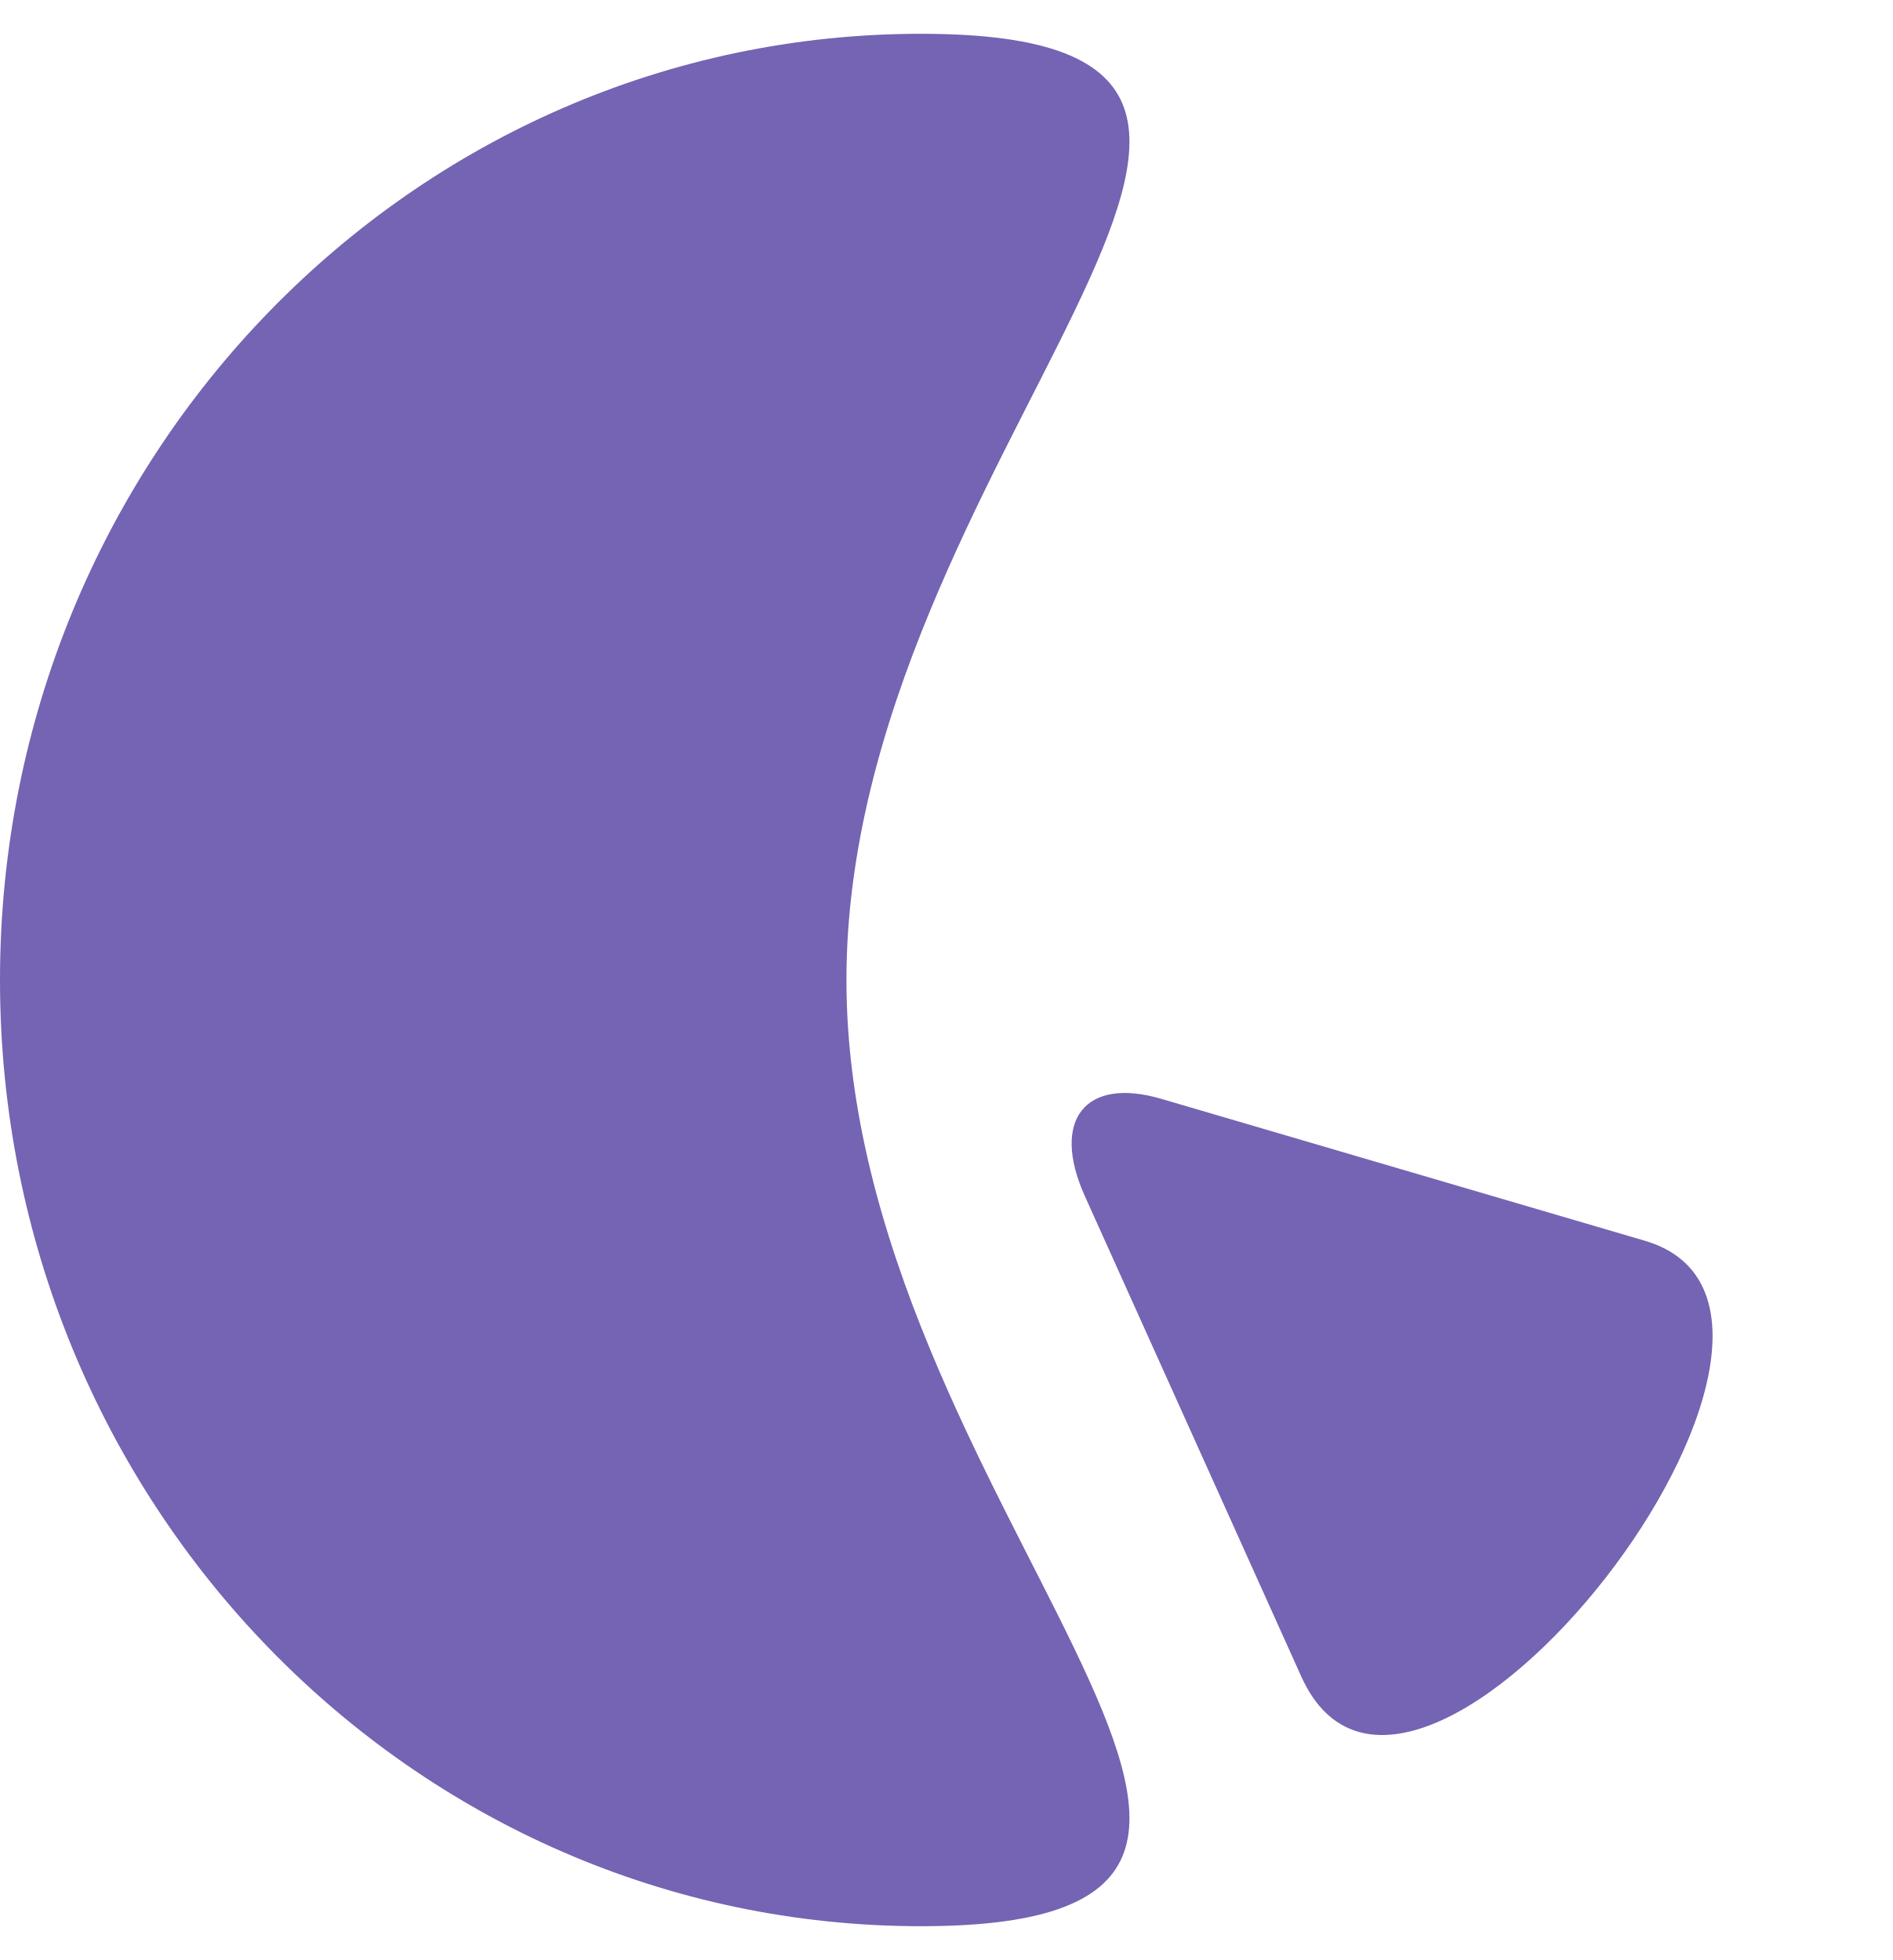
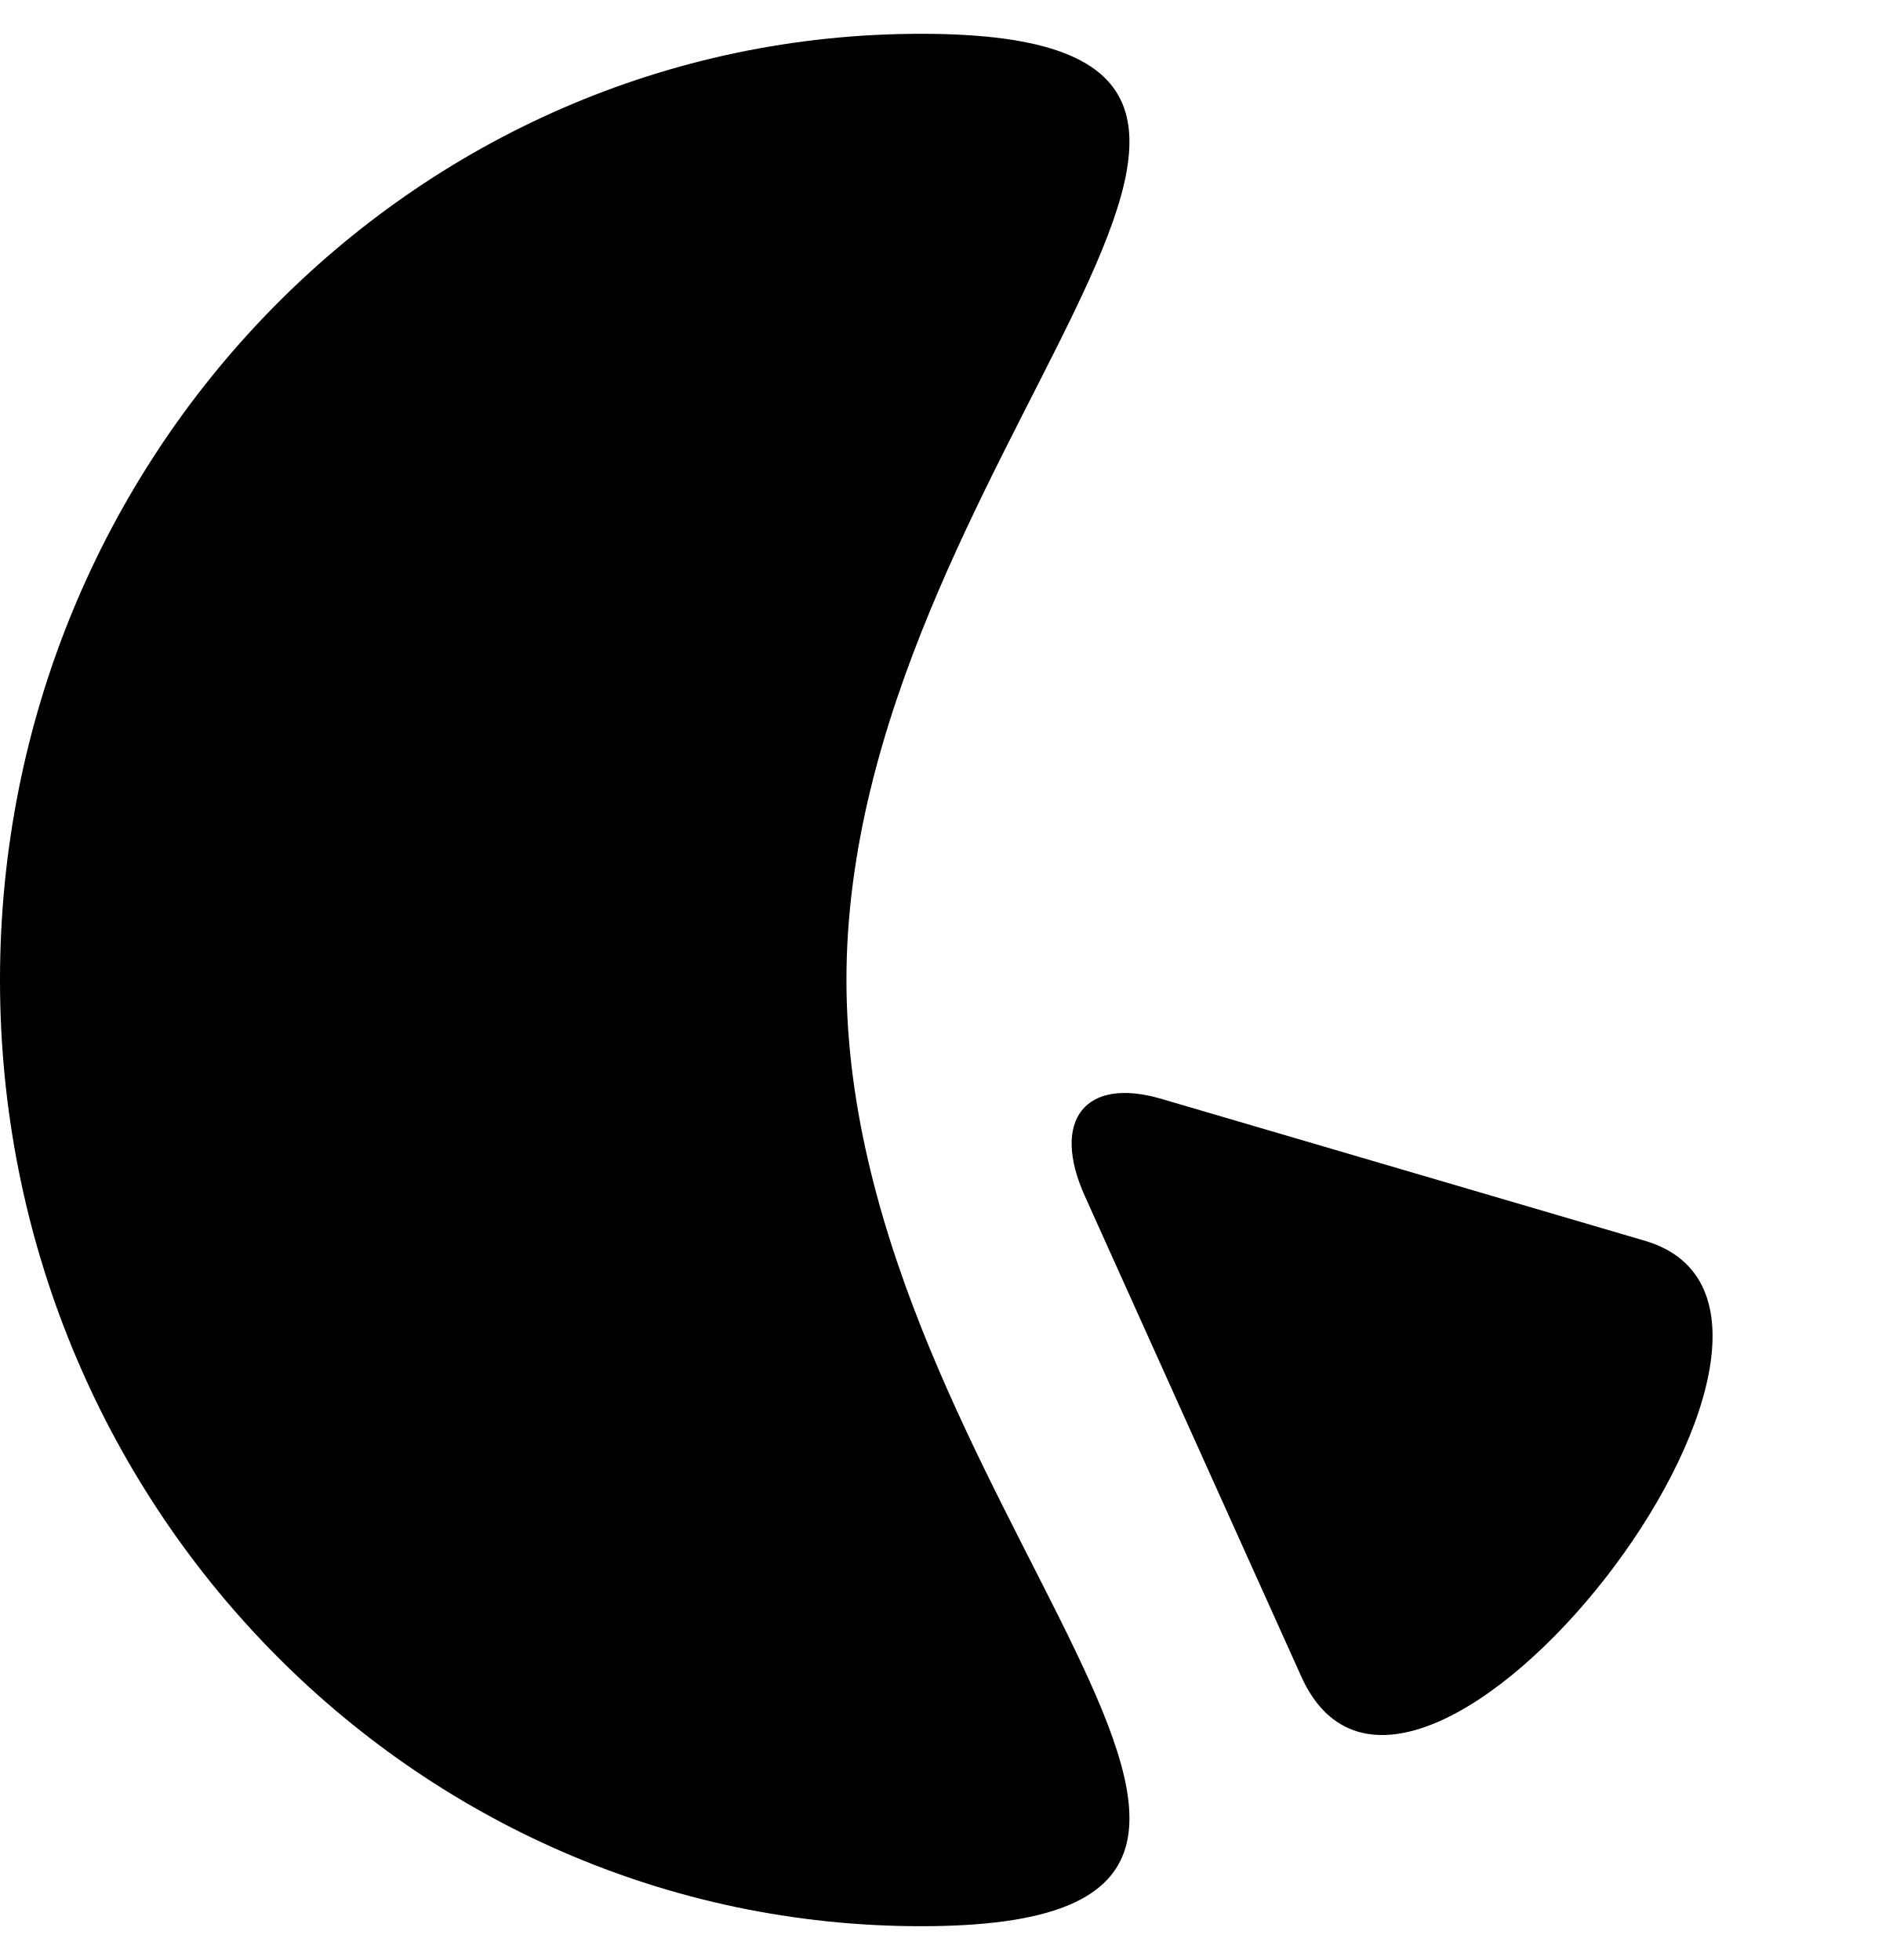
<svg xmlns="http://www.w3.org/2000/svg" width="28" height="29" viewBox="0 0 28 29" aria-label="Lemonado" role="img">
-   <path d="M12.521 14.5C12.521 22.232 21.153 28.5 13.627 28.5C6.101 28.5 0 22.232 0 14.5C0 6.768 6.101 0.5 13.627 0.5C21.153 0.5 12.521 6.768 12.521 14.5Z" fill="#7563B3" />
-   <path d="M19.249 24.805C20.899 28.465 27.905 19.409 24.331 18.358L17.177 16.258C16.049 15.927 15.542 16.576 16.049 17.7L19.249 24.805Z" fill="#7563B3" />
+   <path d="M12.521 14.5C12.521 22.232 21.153 28.5 13.627 28.5C6.101 28.5 0 22.232 0 14.5C0 6.768 6.101 0.5 13.627 0.5C21.153 0.5 12.521 6.768 12.521 14.5Z" fill="#000000" />
+   <path d="M19.249 24.805C20.899 28.465 27.905 19.409 24.331 18.358L17.177 16.258C16.049 15.927 15.542 16.576 16.049 17.7L19.249 24.805Z" fill="#000000" />
</svg>
